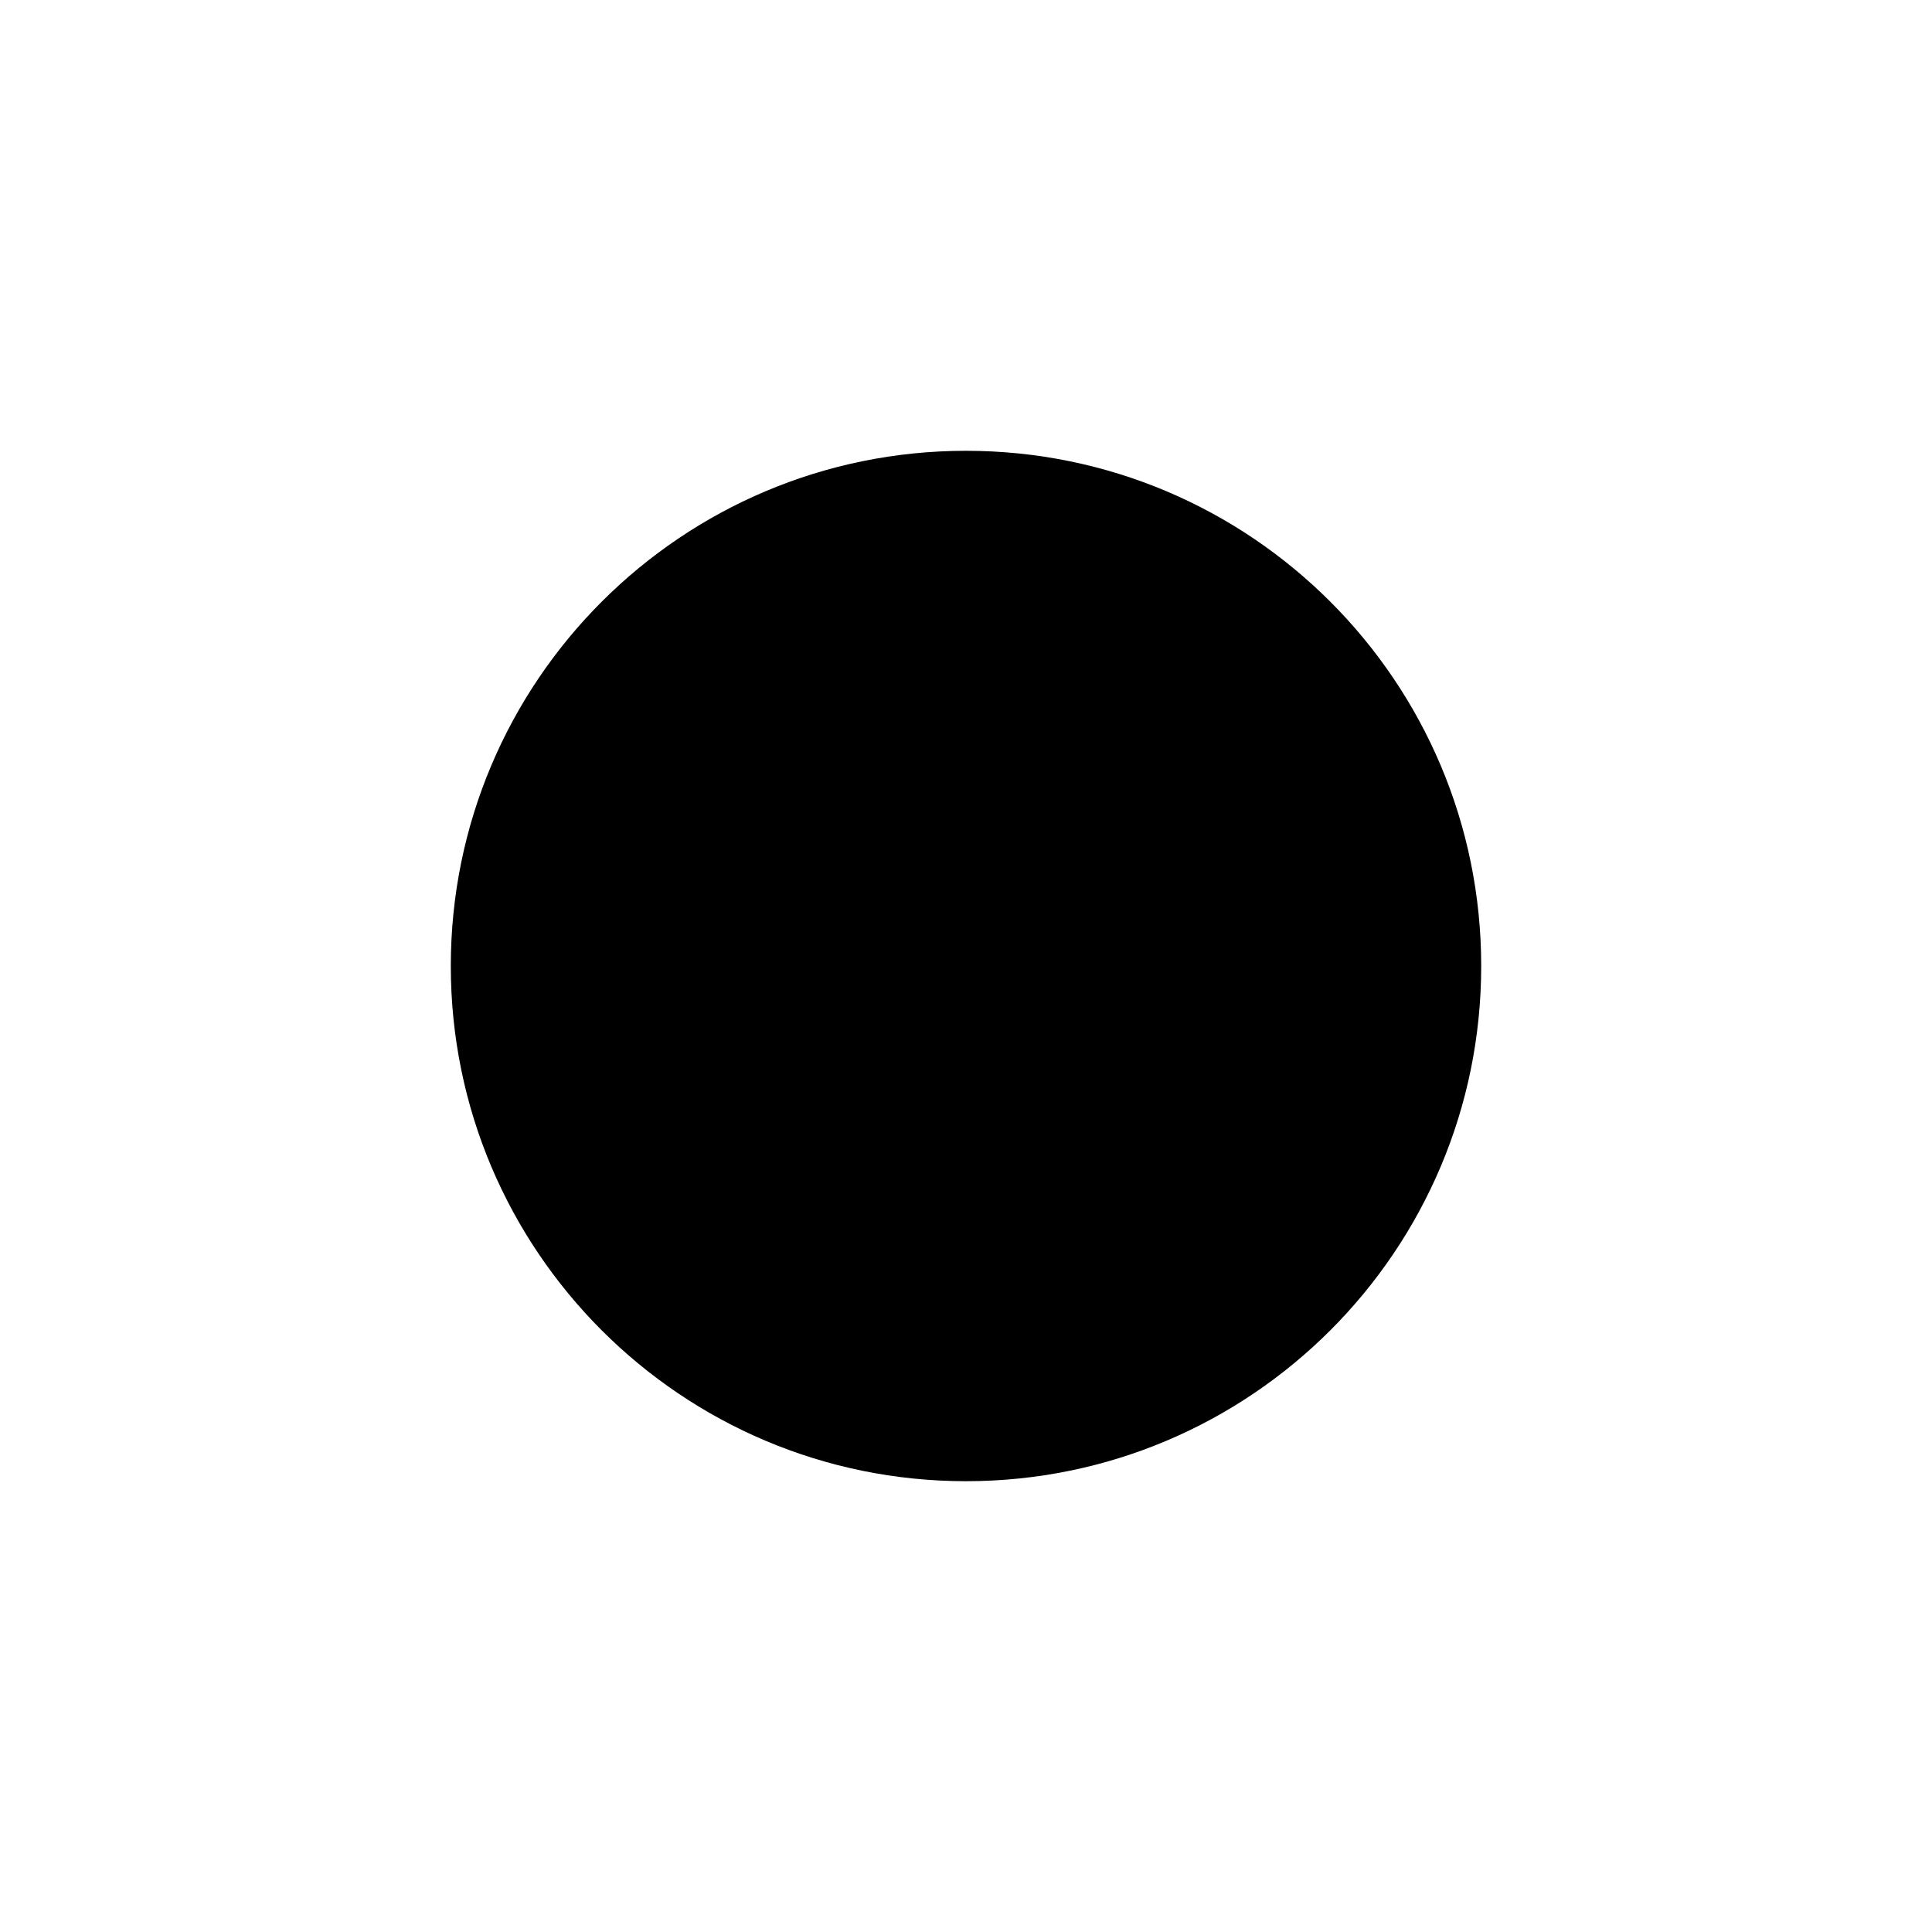
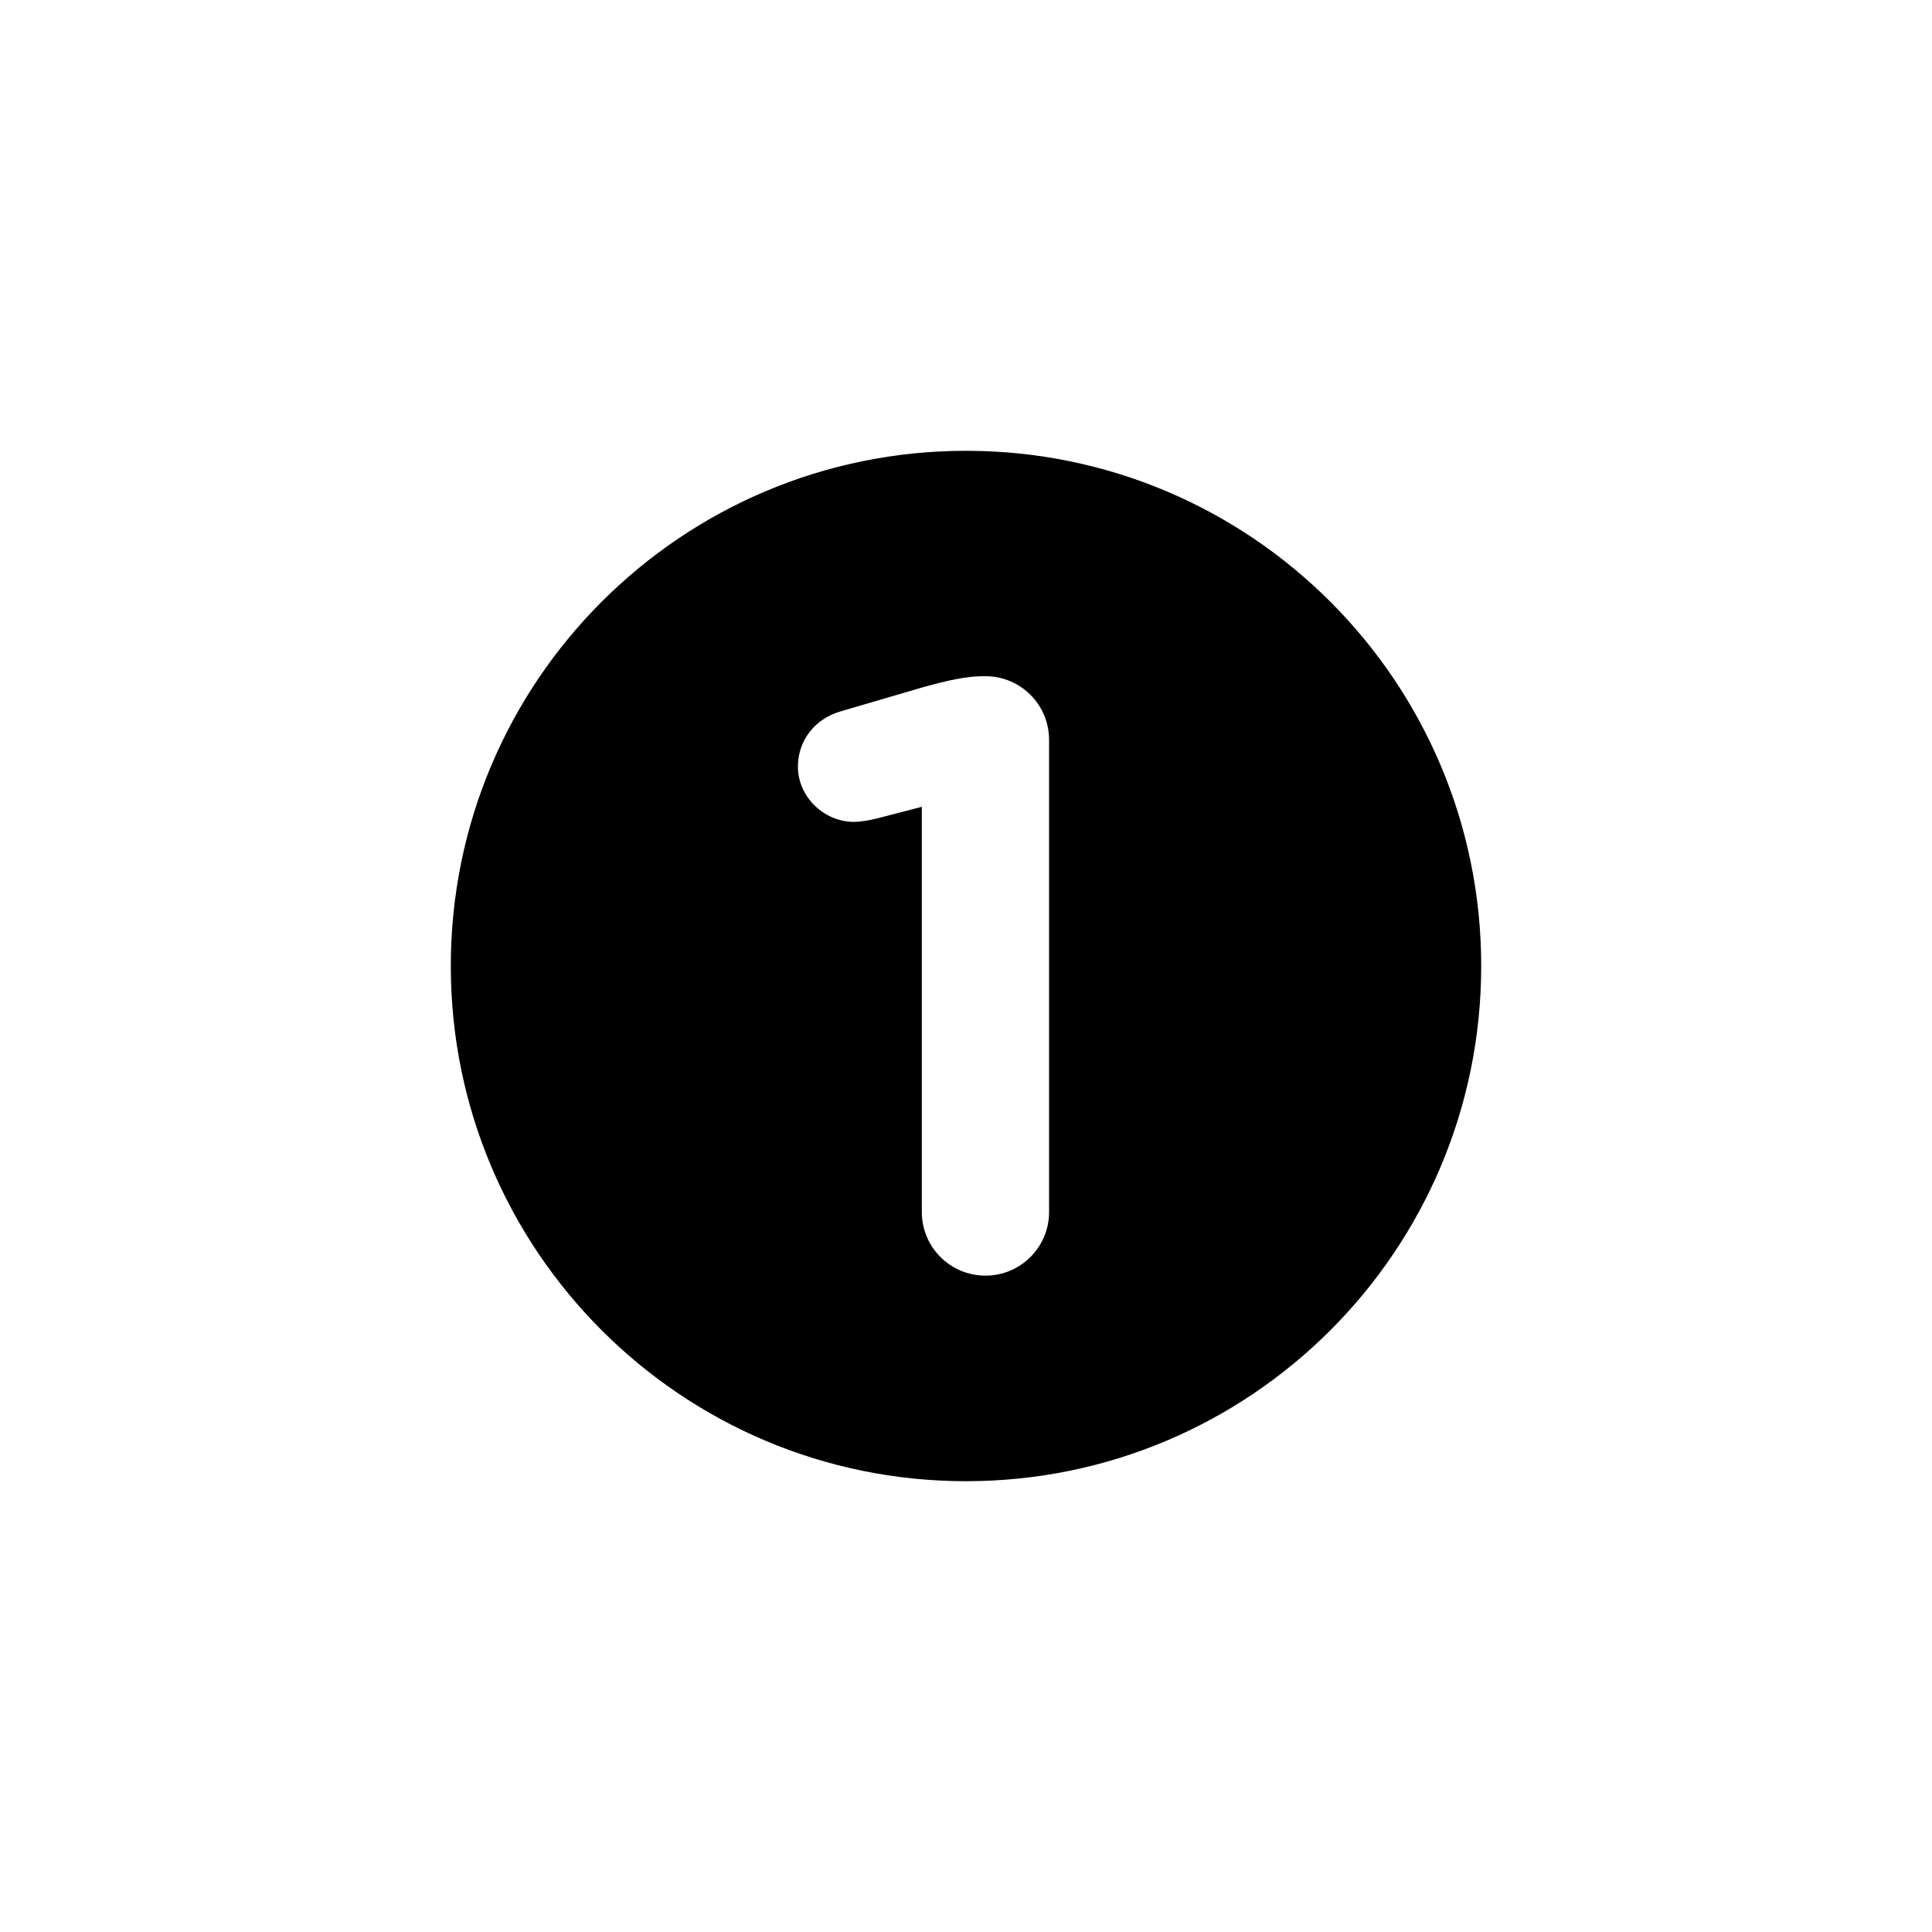
<svg xmlns="http://www.w3.org/2000/svg" width="30px" height="30px" viewBox="0 0 30 30" version="1.1">
  <g id="Page-1" stroke="none" stroke-width="1" fill-rule="evenodd">
    <g id="numbered">
-       <path d="M15,7 C10.582,7 7,10.582 7,15 C7,19.419 10.582,23 15,23 C19.419,23 23,19.419 23,15 C23,10.582 19.419,7 15,7 L15,7 Z" id="deletecircle" />
-       <path d="M14.314,18.82 C14.314,19.366 14.756,19.808 15.302,19.808 C15.848,19.808 16.29,19.366 16.29,18.82 L16.29,11.488 C16.29,10.942 15.848,10.5 15.302,10.5 L15.276,10.5 C15.003,10.5 14.717,10.565 14.34,10.669 L13.053,11.046 C12.65,11.163 12.39,11.501 12.39,11.904 C12.39,12.372 12.793,12.762 13.261,12.762 C13.365,12.762 13.508,12.736 13.612,12.71 L14.314,12.528 L14.314,18.82 Z" id="1" />
+       <path d="M15,7 C10.582,7 7,10.582 7,15 C7,19.419 10.582,23 15,23 C19.419,23 23,19.419 23,15 C23,10.582 19.419,7 15,7 Z M14.314,18.82 C14.314,19.366 14.756,19.808 15.302,19.808 C15.848,19.808 16.29,19.366 16.29,18.82 L16.29,11.488 C16.29,10.942 15.848,10.5 15.302,10.5 L15.276,10.5 C15.003,10.5 14.717,10.565 14.34,10.669 L13.053,11.046 C12.65,11.163 12.39,11.501 12.39,11.904 C12.39,12.372 12.793,12.762 13.261,12.762 C13.365,12.762 13.508,12.736 13.612,12.71 L14.314,12.528 L14.314,18.82 Z" id="Combined-Shape" />
    </g>
  </g>
</svg>
